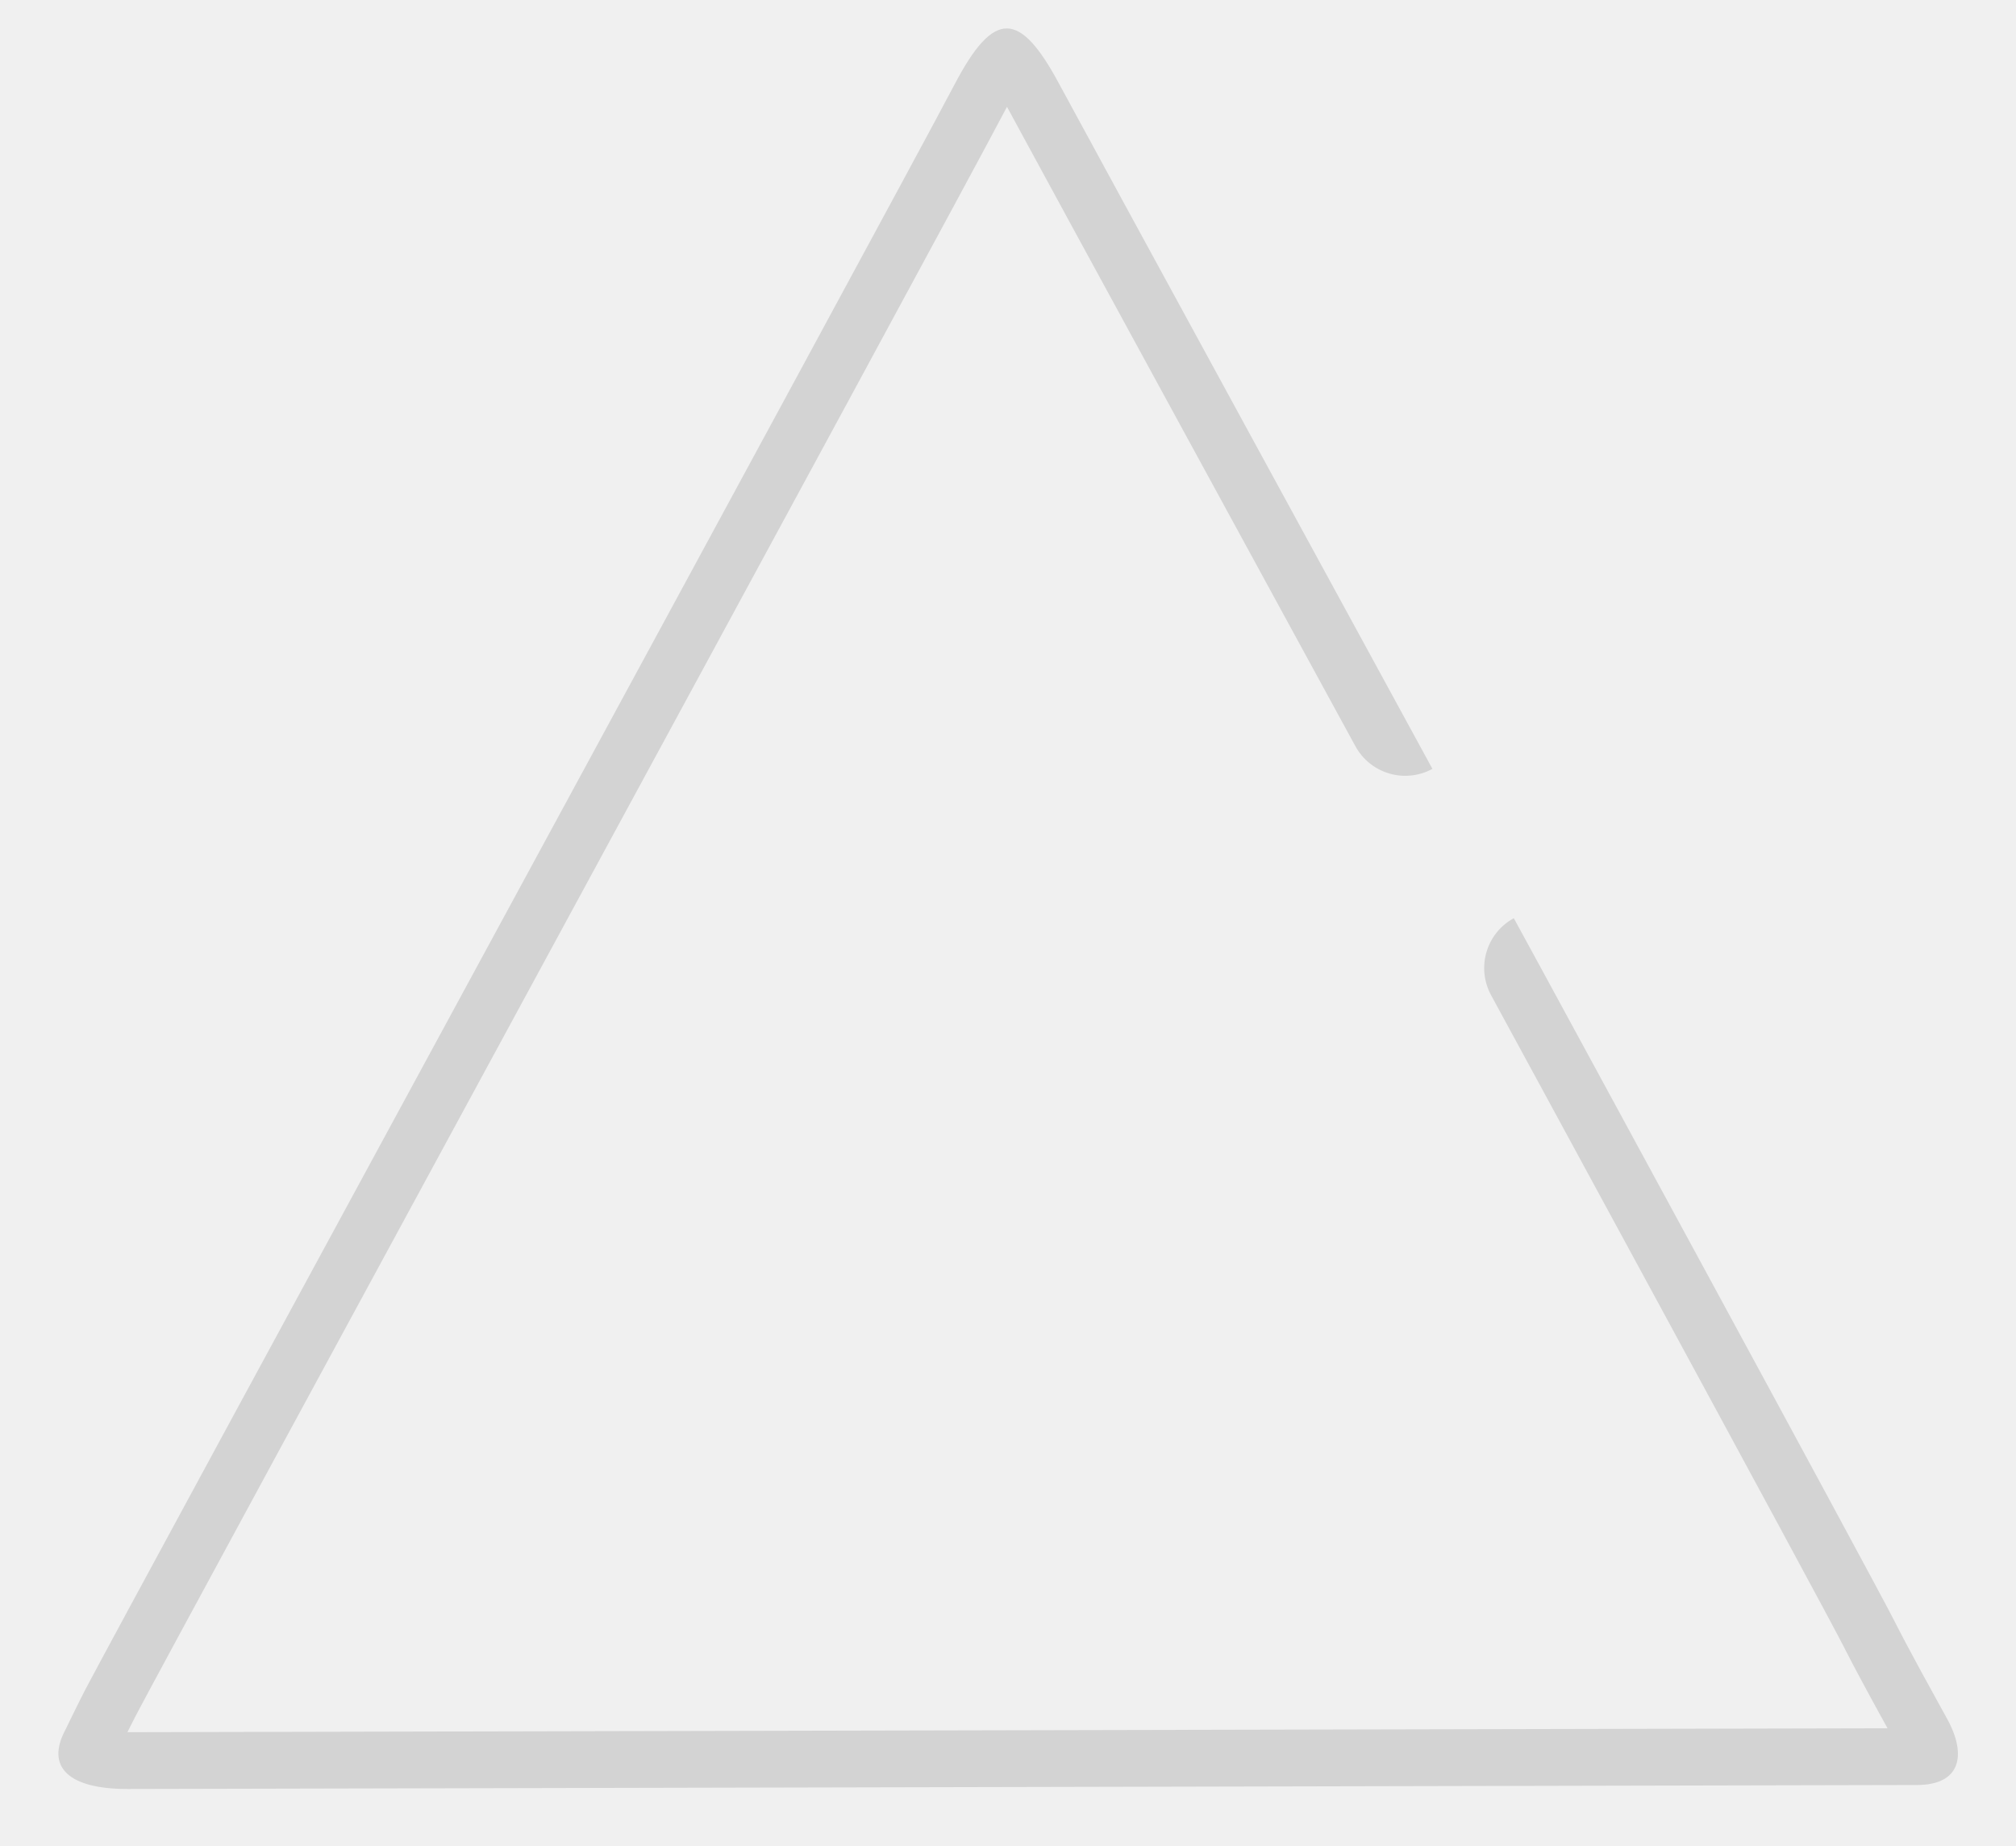
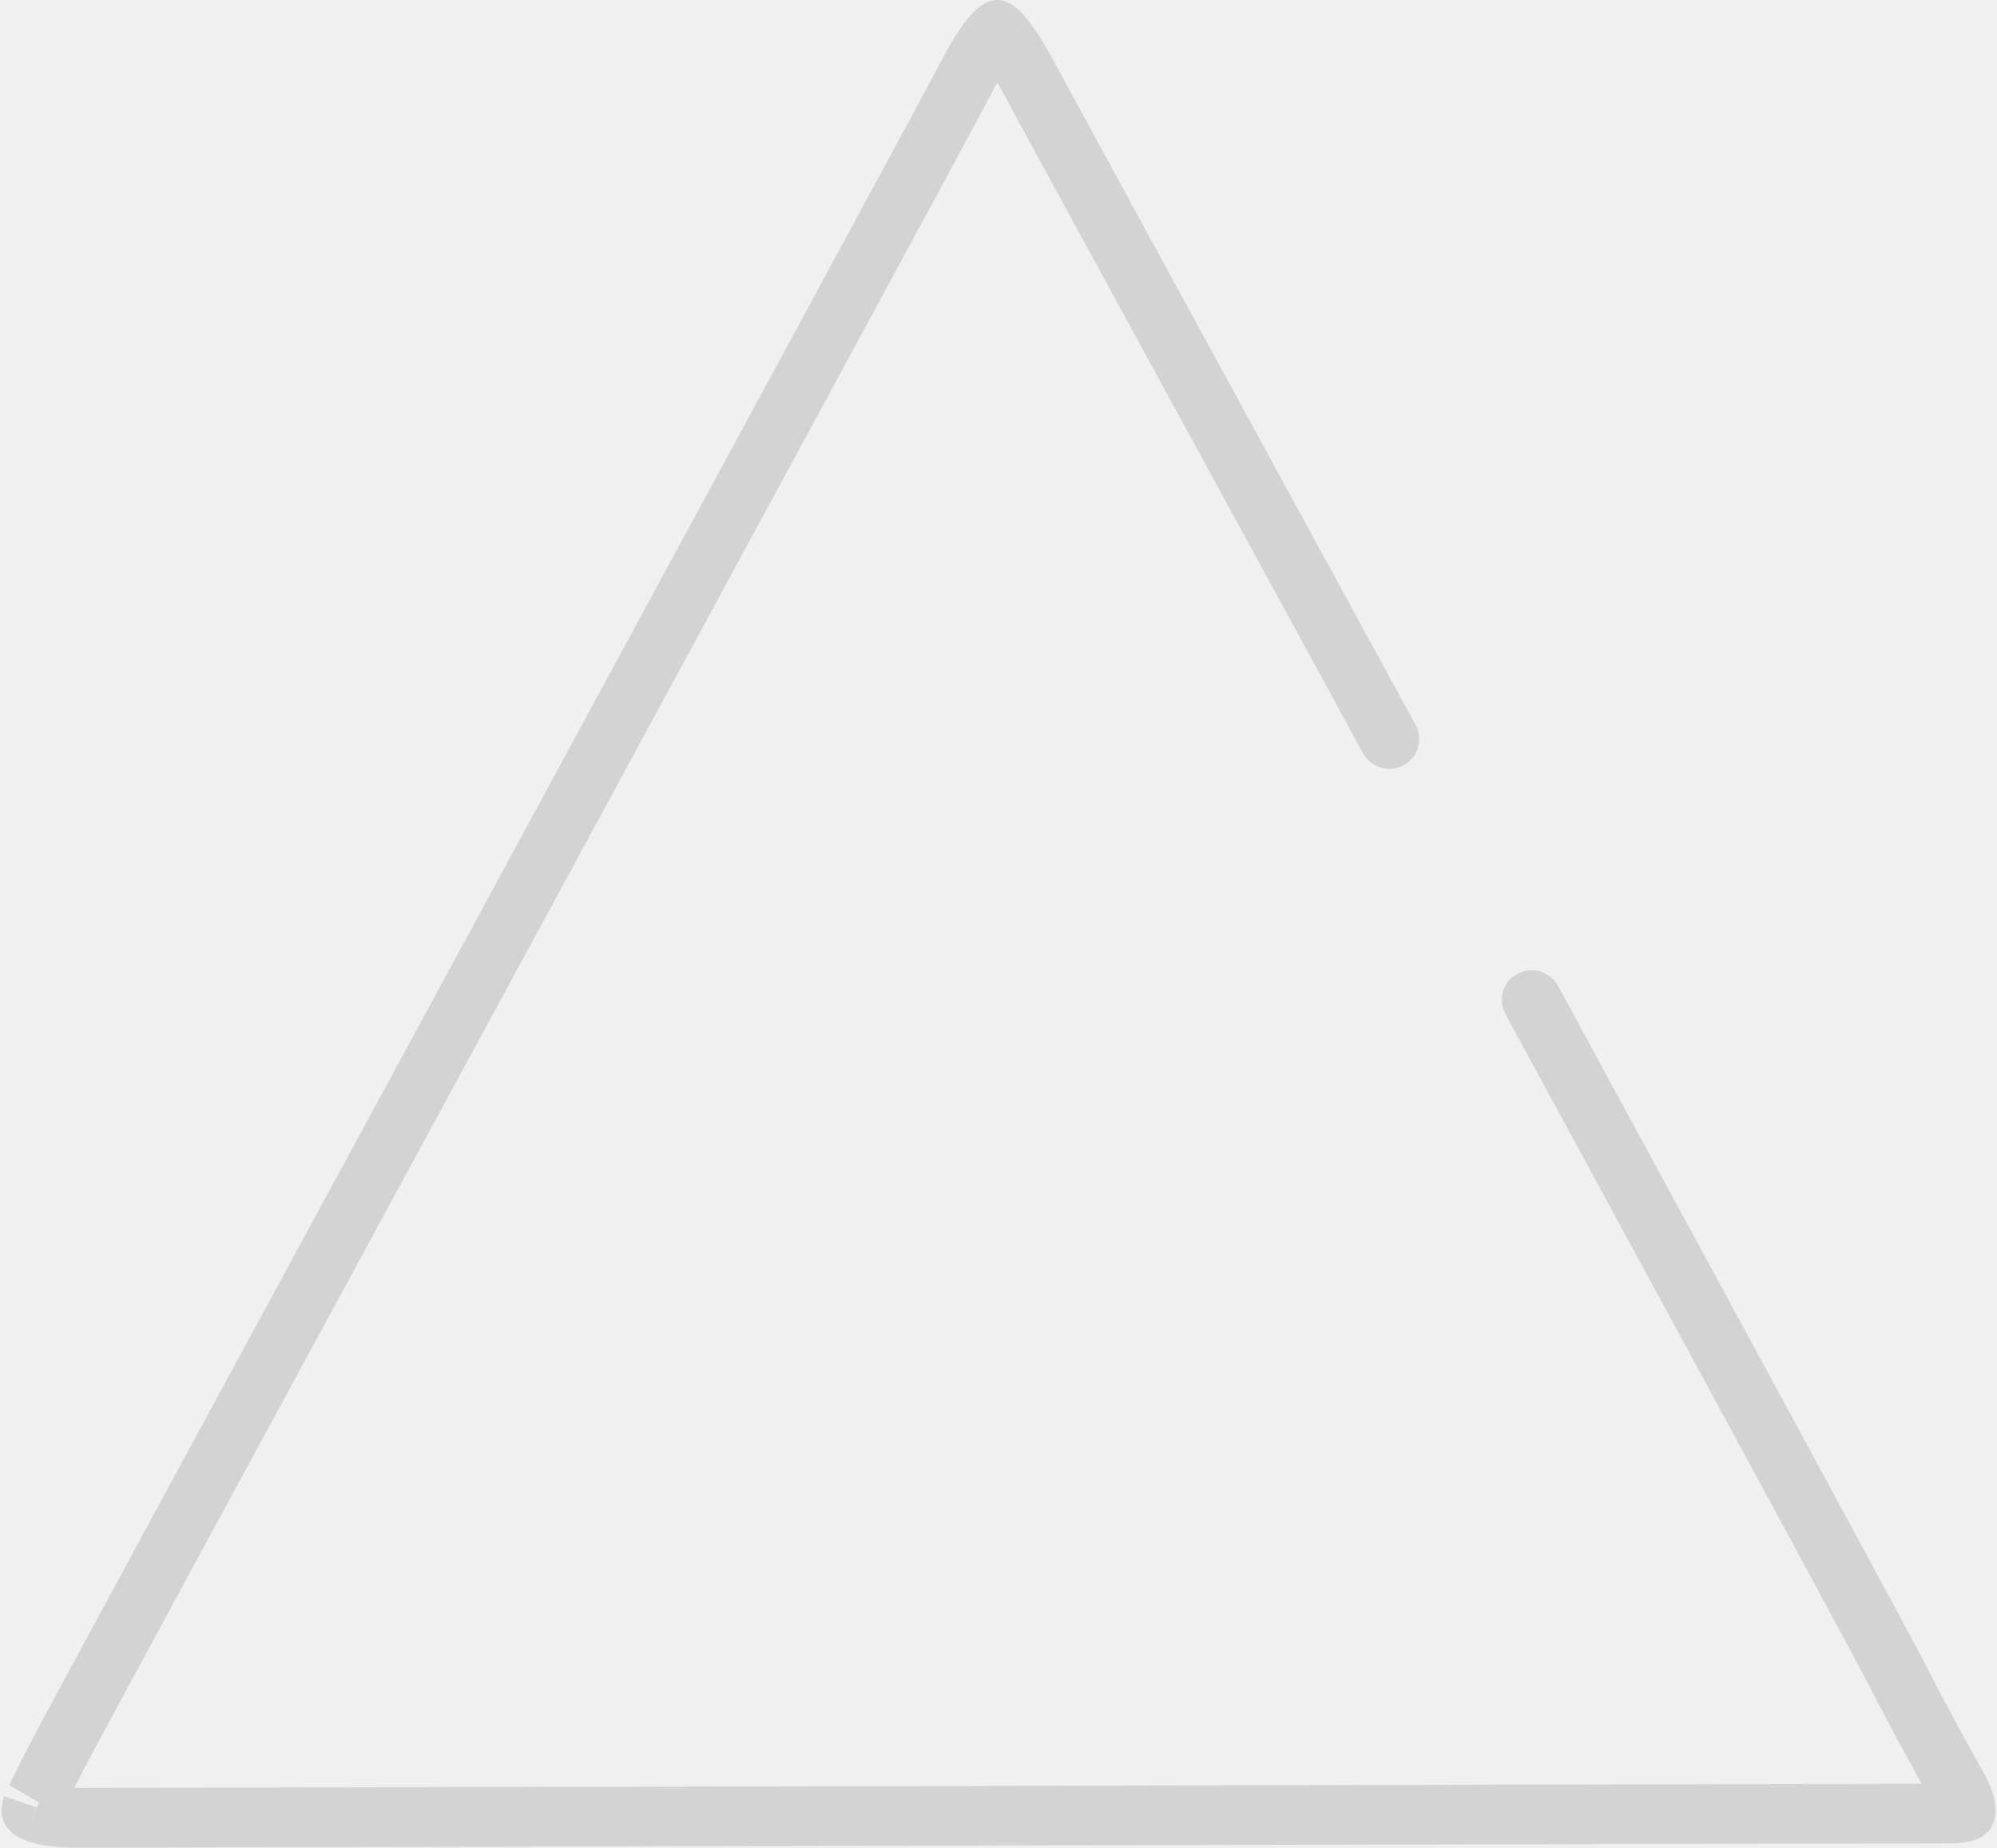
- <svg xmlns="http://www.w3.org/2000/svg" xmlns:xlink="http://www.w3.org/1999/xlink" width="71" height="65" viewBox="0 0 71 65">
-   <defs>
-     <path id="jns4a" d="M1039.27 3436.09s11.66 21.44 12.43 22.96c.6 1.18 1.31 2.45 1.88 3.49.7 1.28.46 2.32-1.07 2.32l-63.02.14c-2.06 0-2.9-.76-2.18-2.1.2-.4.38-.79.7-1.41 1.23-2.36 28.5-52.5 30.61-56.52 1.39-2.65 2.3-2.6 3.69 0 .68 1.27 12.18 22.35 12.18 22.35" />
-     <clipPath id="jns4b">
-       <use fill="#fff" xlink:href="#jns4a" />
-     </clipPath>
-   </defs>
-   <g>
-     <g transform="translate(-985 -3402)">
-       <use fill="#fff" fill-opacity="0" stroke="#d3d3d3" stroke-linecap="round" stroke-miterlimit="50" stroke-width="4" clip-path="url(&quot;#jns4b&quot;)" xlink:href="#jns4a" />
-     </g>
-   </g>
+ <svg xmlns="http://www.w3.org/2000/svg" width="67px" height="62px" viewBox="0 0 67 62">
+   <path fillRule="evenodd" d="M 50.51 34.03C 50.24 33.55 50.42 32.94 50.91 32.68 51.4 32.42 52 32.6 52.27 33.08 52.27 33.09 63.93 54.53 64.7 56.05 65.14 56.93 65.65 57.85 66.11 58.7 66.28 58.99 66.43 59.27 66.58 59.54 66.76 59.87 66.88 60.19 66.93 60.47 66.93 60.47 64.95 60.81 64.95 60.81 64.95 60.81 64.93 60.7 64.82 60.49 64.82 60.49 64.36 59.66 64.36 59.66 63.89 58.8 63.37 57.85 62.91 56.95 62.32 55.77 54.54 41.45 50.51 34.04 50.51 34.04 50.51 34.03 50.51 34.03M 65.62 59.85C 65.62 59.85 66.01 61.81 66.01 61.81 65.86 61.84 65.69 61.86 65.51 61.86 63.91 61.86 45.85 61.9 29.47 61.94 15.86 61.97 3.41 62 2.49 62 1.75 62 1.17 61.9 0.76 61.72 0.76 61.72 1.59 59.9 1.59 59.9 1.59 59.9 1.83 60 2.49 60 3.41 60 15.86 59.97 29.47 59.94 45.85 59.9 63.91 59.86 65.51 59.86 65.55 59.86 65.59 59.86 65.62 59.85M 2.03 60.92C 2.03 60.92 0.31 59.9 0.31 59.9 0.41 59.7 0.51 59.5 0.62 59.28 0.73 59.05 0.86 58.8 1.02 58.49 1.6 57.37 7.98 45.61 14.78 33.08 22.38 19.06 30.5 4.09 31.62 1.97 32.04 1.17 32.41 0.62 32.77 0.31 32.77 0.31 34.09 1.81 34.09 1.81 34.06 1.83 33.84 2.04 33.39 2.9 32.27 5.03 24.27 19.77 16.54 34.03 9.76 46.52 3.36 58.31 2.79 59.41 2.64 59.71 2.52 59.95 2.41 60.16 2.29 60.41 2.18 60.63 2.03 60.92M 32.83 1.82C 32.83 1.82 34.14 0.3 34.14 0.3 34.5 0.62 34.88 1.17 35.31 1.97 35.99 3.24 47.49 24.32 47.49 24.32 47.76 24.81 47.58 25.41 47.09 25.68 46.61 25.94 46 25.76 45.73 25.28 45.27 24.42 34.22 4.18 33.54 2.91 33.08 2.04 32.86 1.84 32.83 1.82M 66.01 61.81C 66.01 61.81 65.78 60.67 65.78 60.67 65.78 60.67 66.93 60.47 66.93 60.47 67.04 61.16 66.76 61.67 66.01 61.81 66.01 61.81 66.01 61.81 66.01 61.81ZM 64.95 60.81C 64.9 60.47 65.28 59.92 65.62 59.85 65.62 59.85 65.78 60.67 65.78 60.67 65.78 60.67 64.95 60.81 64.95 60.81 64.95 60.81 64.95 60.81 64.95 60.81ZM 0.76 61.72C 0.14 61.44-0.09 60.95 0.14 60.28 0.14 60.28 1.24 60.65 1.24 60.65 1.24 60.65 0.76 61.72 0.76 61.72 0.76 61.72 0.76 61.72 0.76 61.72ZM 2.03 60.92C 2.03 60.92 1.24 60.65 1.24 60.65 1.24 60.65 1.59 59.9 1.59 59.9 1.89 60.03 2.14 60.61 2.03 60.92 2.03 60.92 2.03 60.92 2.03 60.92ZM 33.46 2C 33.22 2 32.98 1.94 32.83 1.82 32.83 1.82 33.46 1.09 33.46 1.09 33.46 1.09 34.09 1.81 34.09 1.81 33.94 1.94 33.7 2 33.46 2 33.46 2 33.46 2 33.46 2ZM 33.46 1.09C 33.46 1.09 32.77 0.31 32.77 0.31 33 0.1 33.23-0 33.46-0 33.68-0 33.91 0.1 34.14 0.3 34.14 0.3 33.46 1.09 33.46 1.09 33.46 1.09 33.46 1.09 33.46 1.09Z" fill="rgb(211,211,211)" />
</svg>
